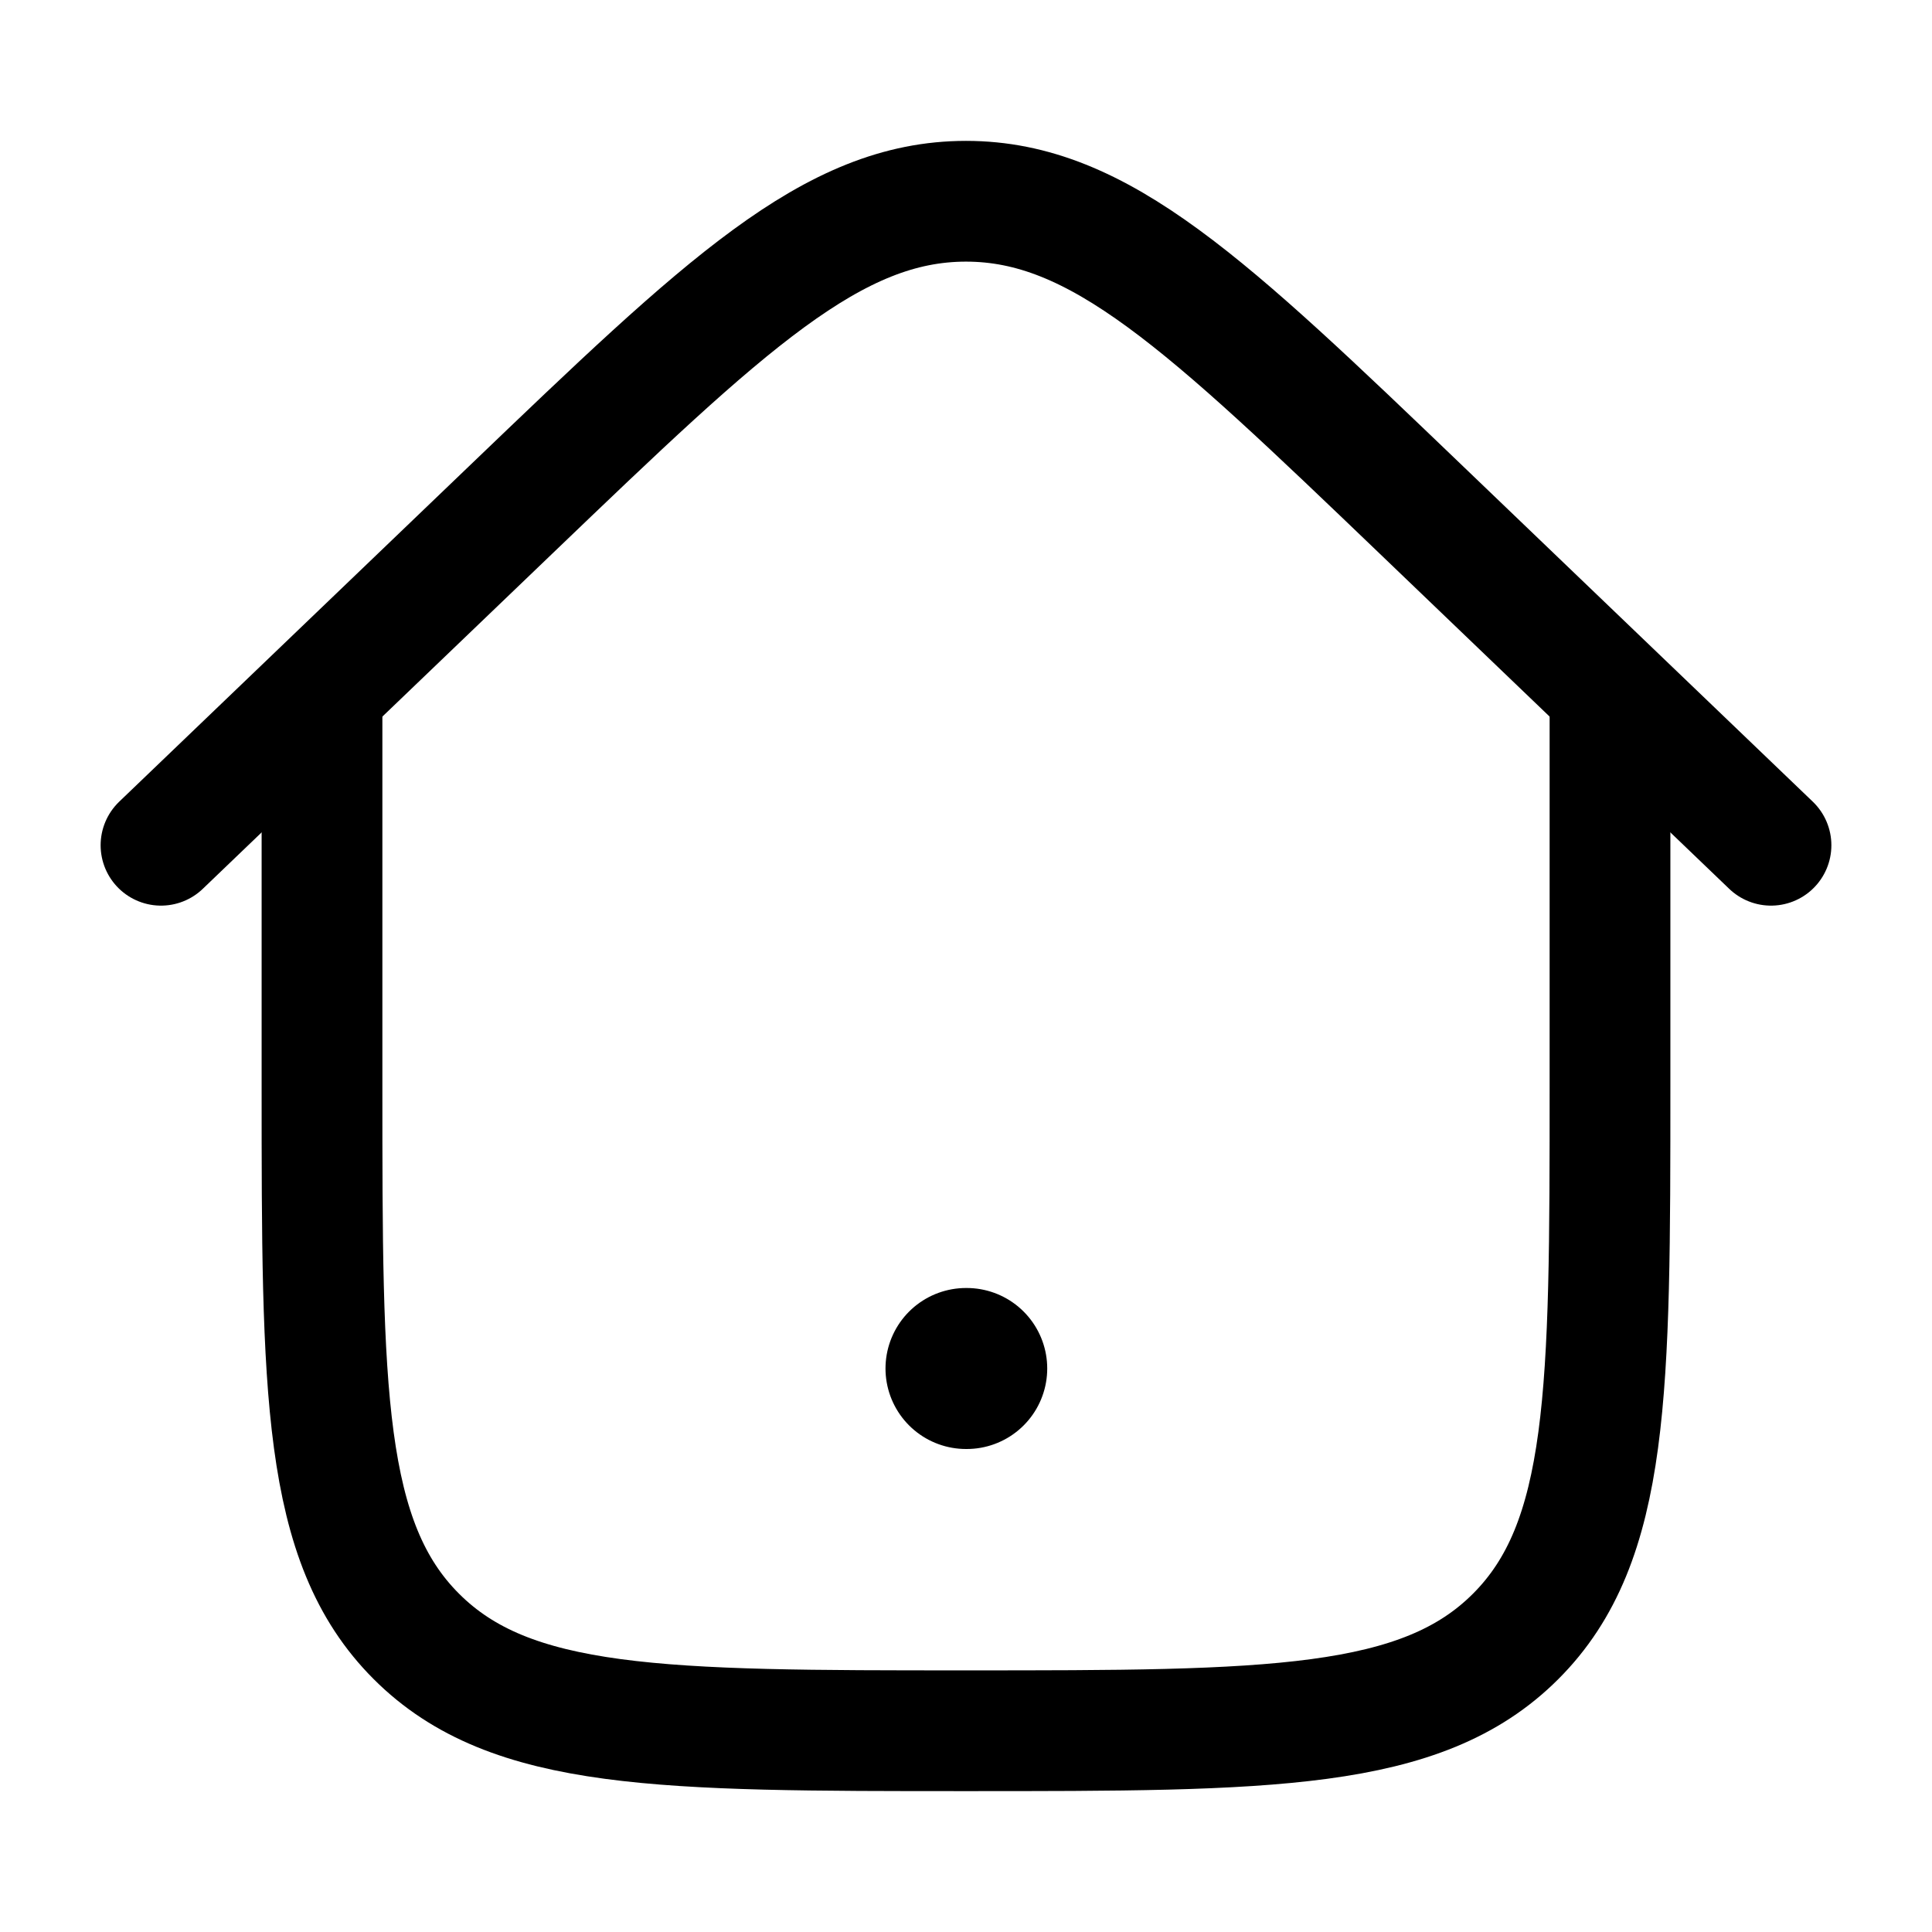
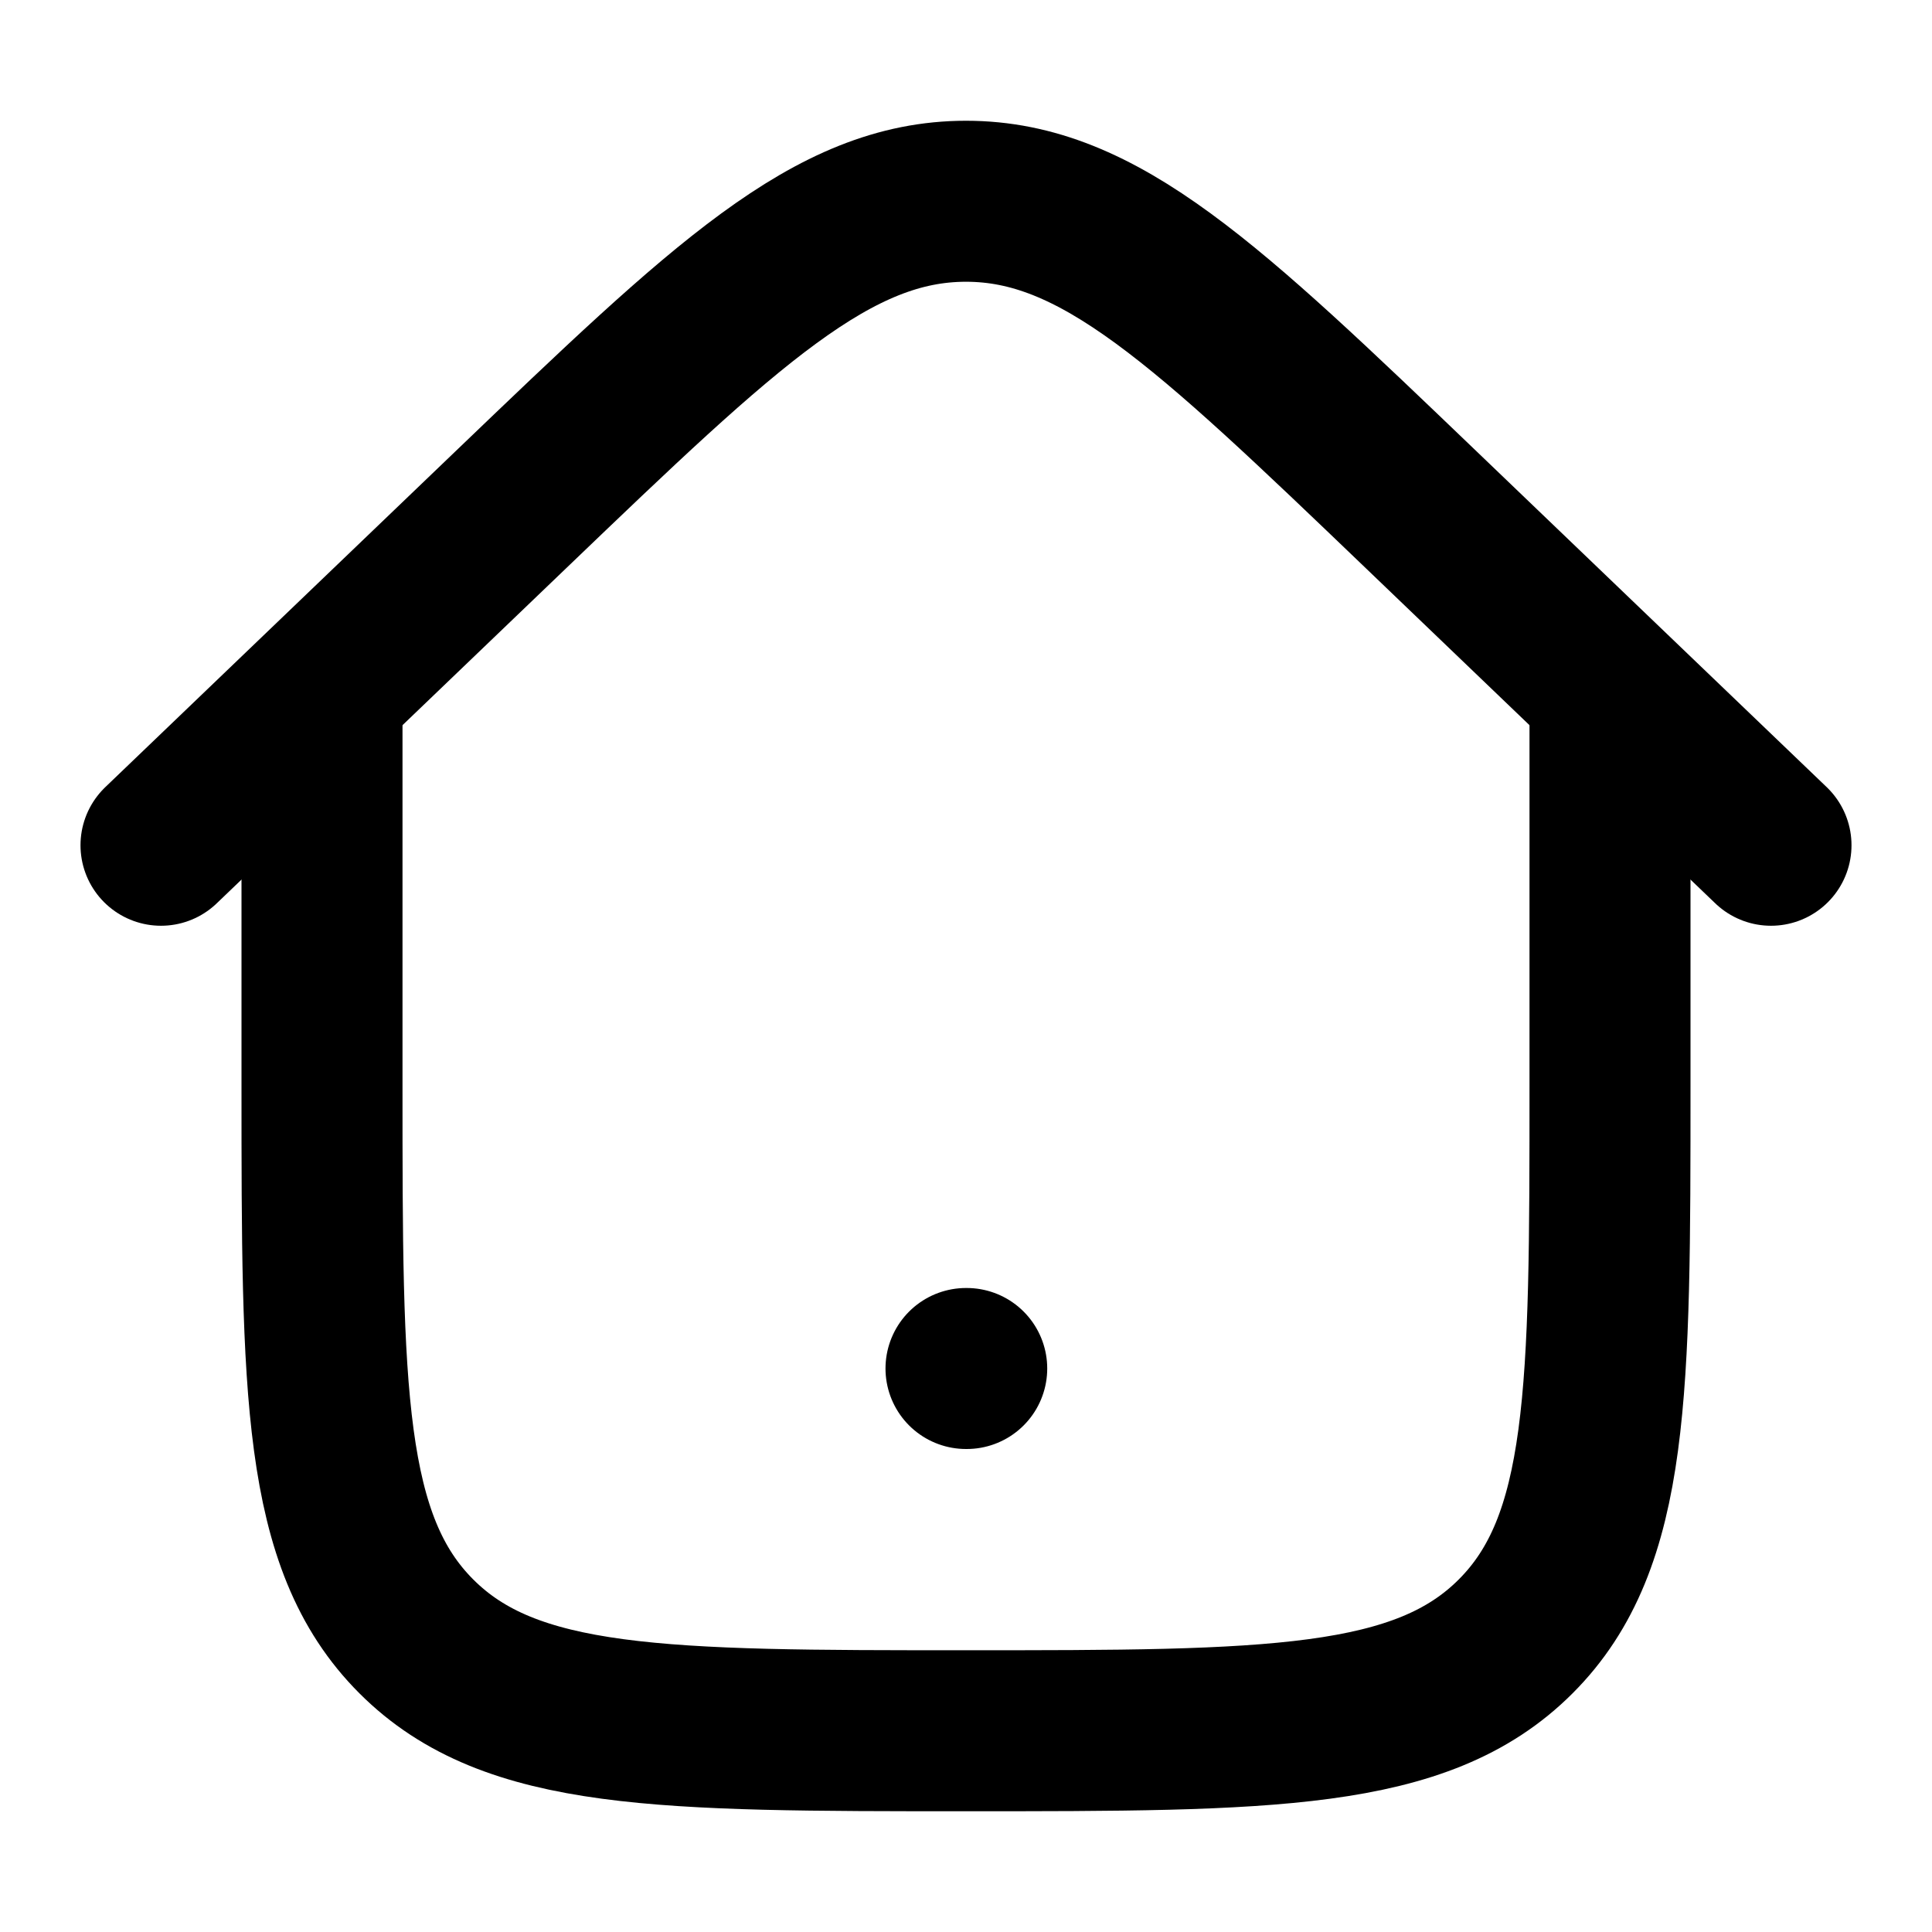
<svg xmlns="http://www.w3.org/2000/svg" viewBox="0 0 24 24" width="24" height="24" color="#000000" fill="none">
  <path d="M12 17H12.009" stroke="currentColor" stroke-width="2" stroke-linecap="round" stroke-linejoin="round" />
-   <path d="M20 8.5V13.5C20 17.271 20 19.157 18.828 20.328C17.657 21.5 15.771 21.5 12 21.5C8.229 21.5 6.343 21.5 5.172 20.328C4 19.157 4 17.271 4 13.5V8.5" stroke="currentColor" stroke-width="1.5" />
-   <path d="M22 10.5L17.657 6.335C14.99 3.778 13.657 2.5 12 2.5C10.343 2.5 9.01 3.778 6.343 6.335L2 10.5" stroke="currentColor" stroke-width="1.5" stroke-linecap="round" />
+   <path d="M20 8.5V13.5C20 17.271 20 19.157 18.828 20.328C17.657 21.5 15.771 21.5 12 21.5C8.229 21.5 6.343 21.5 5.172 20.328C4 19.157 4 17.271 4 13.5V8.5" stroke="currentColor" stroke-width="2" />
+   <path d="M22 10.5L17.657 6.335C14.99 3.778 13.657 2.5 12 2.5C10.343 2.5 9.01 3.778 6.343 6.335L2 10.5" stroke="currentColor" stroke-width="2" stroke-linecap="round" />
</svg>
